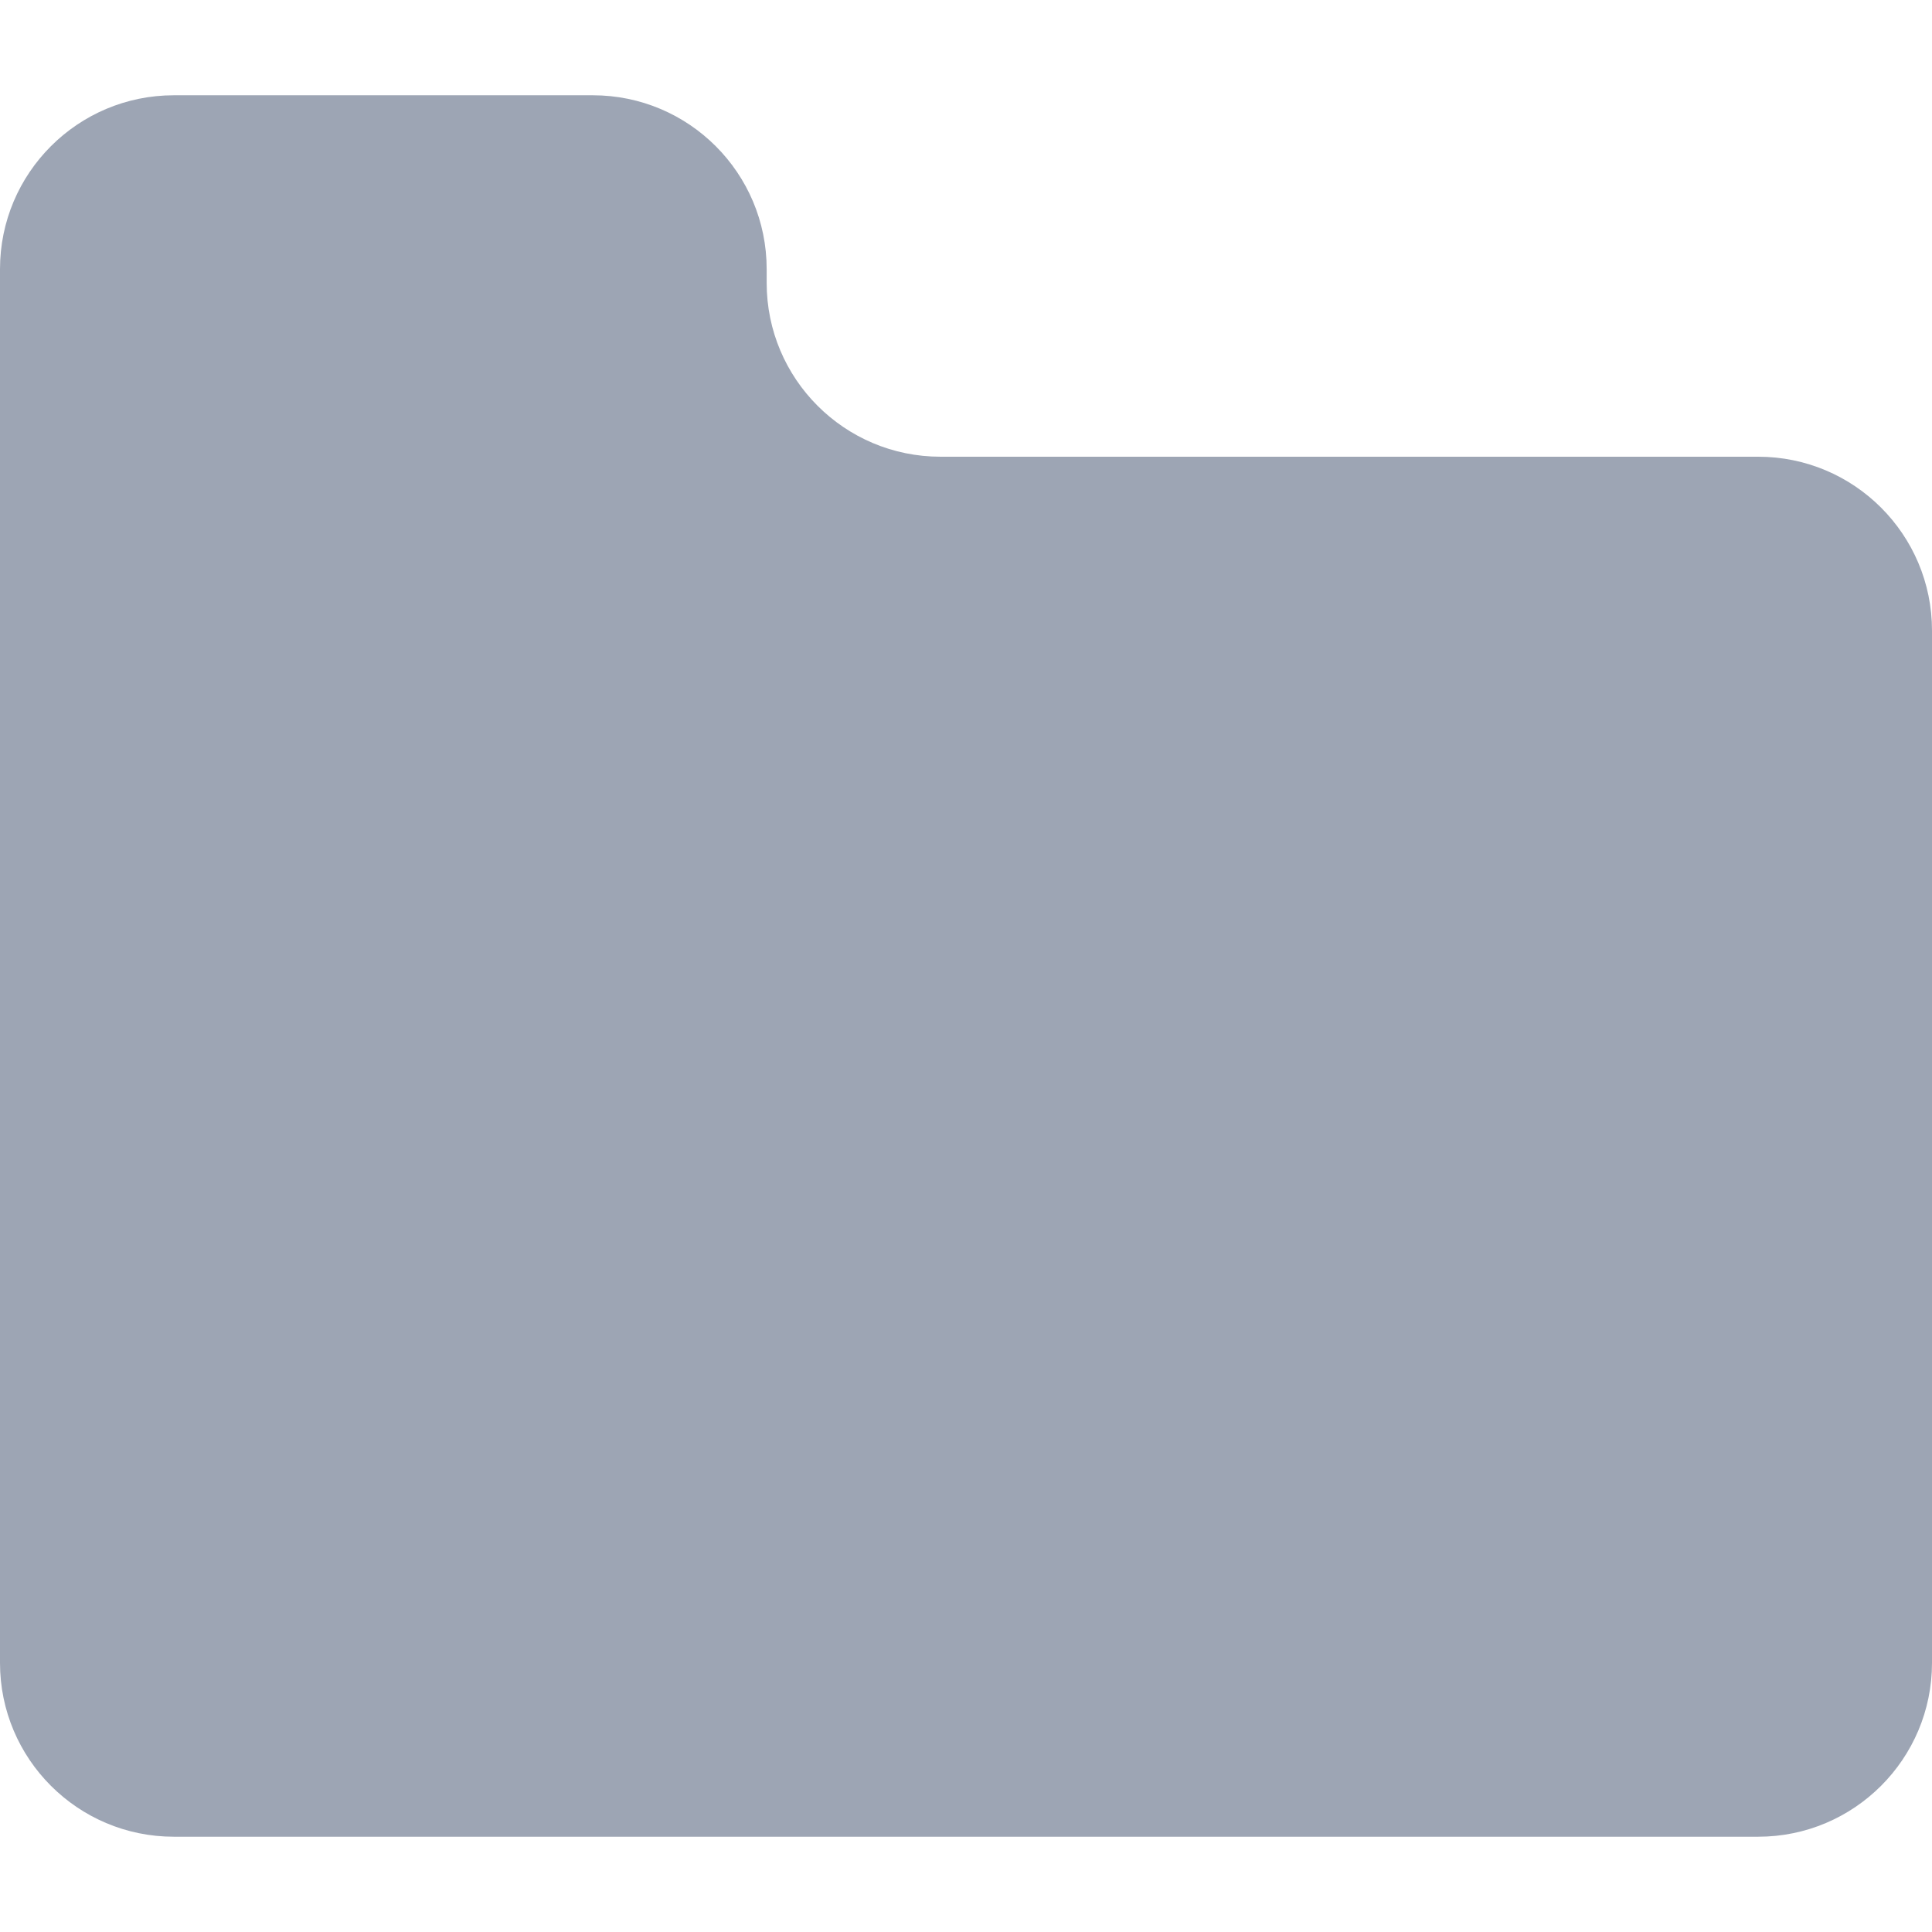
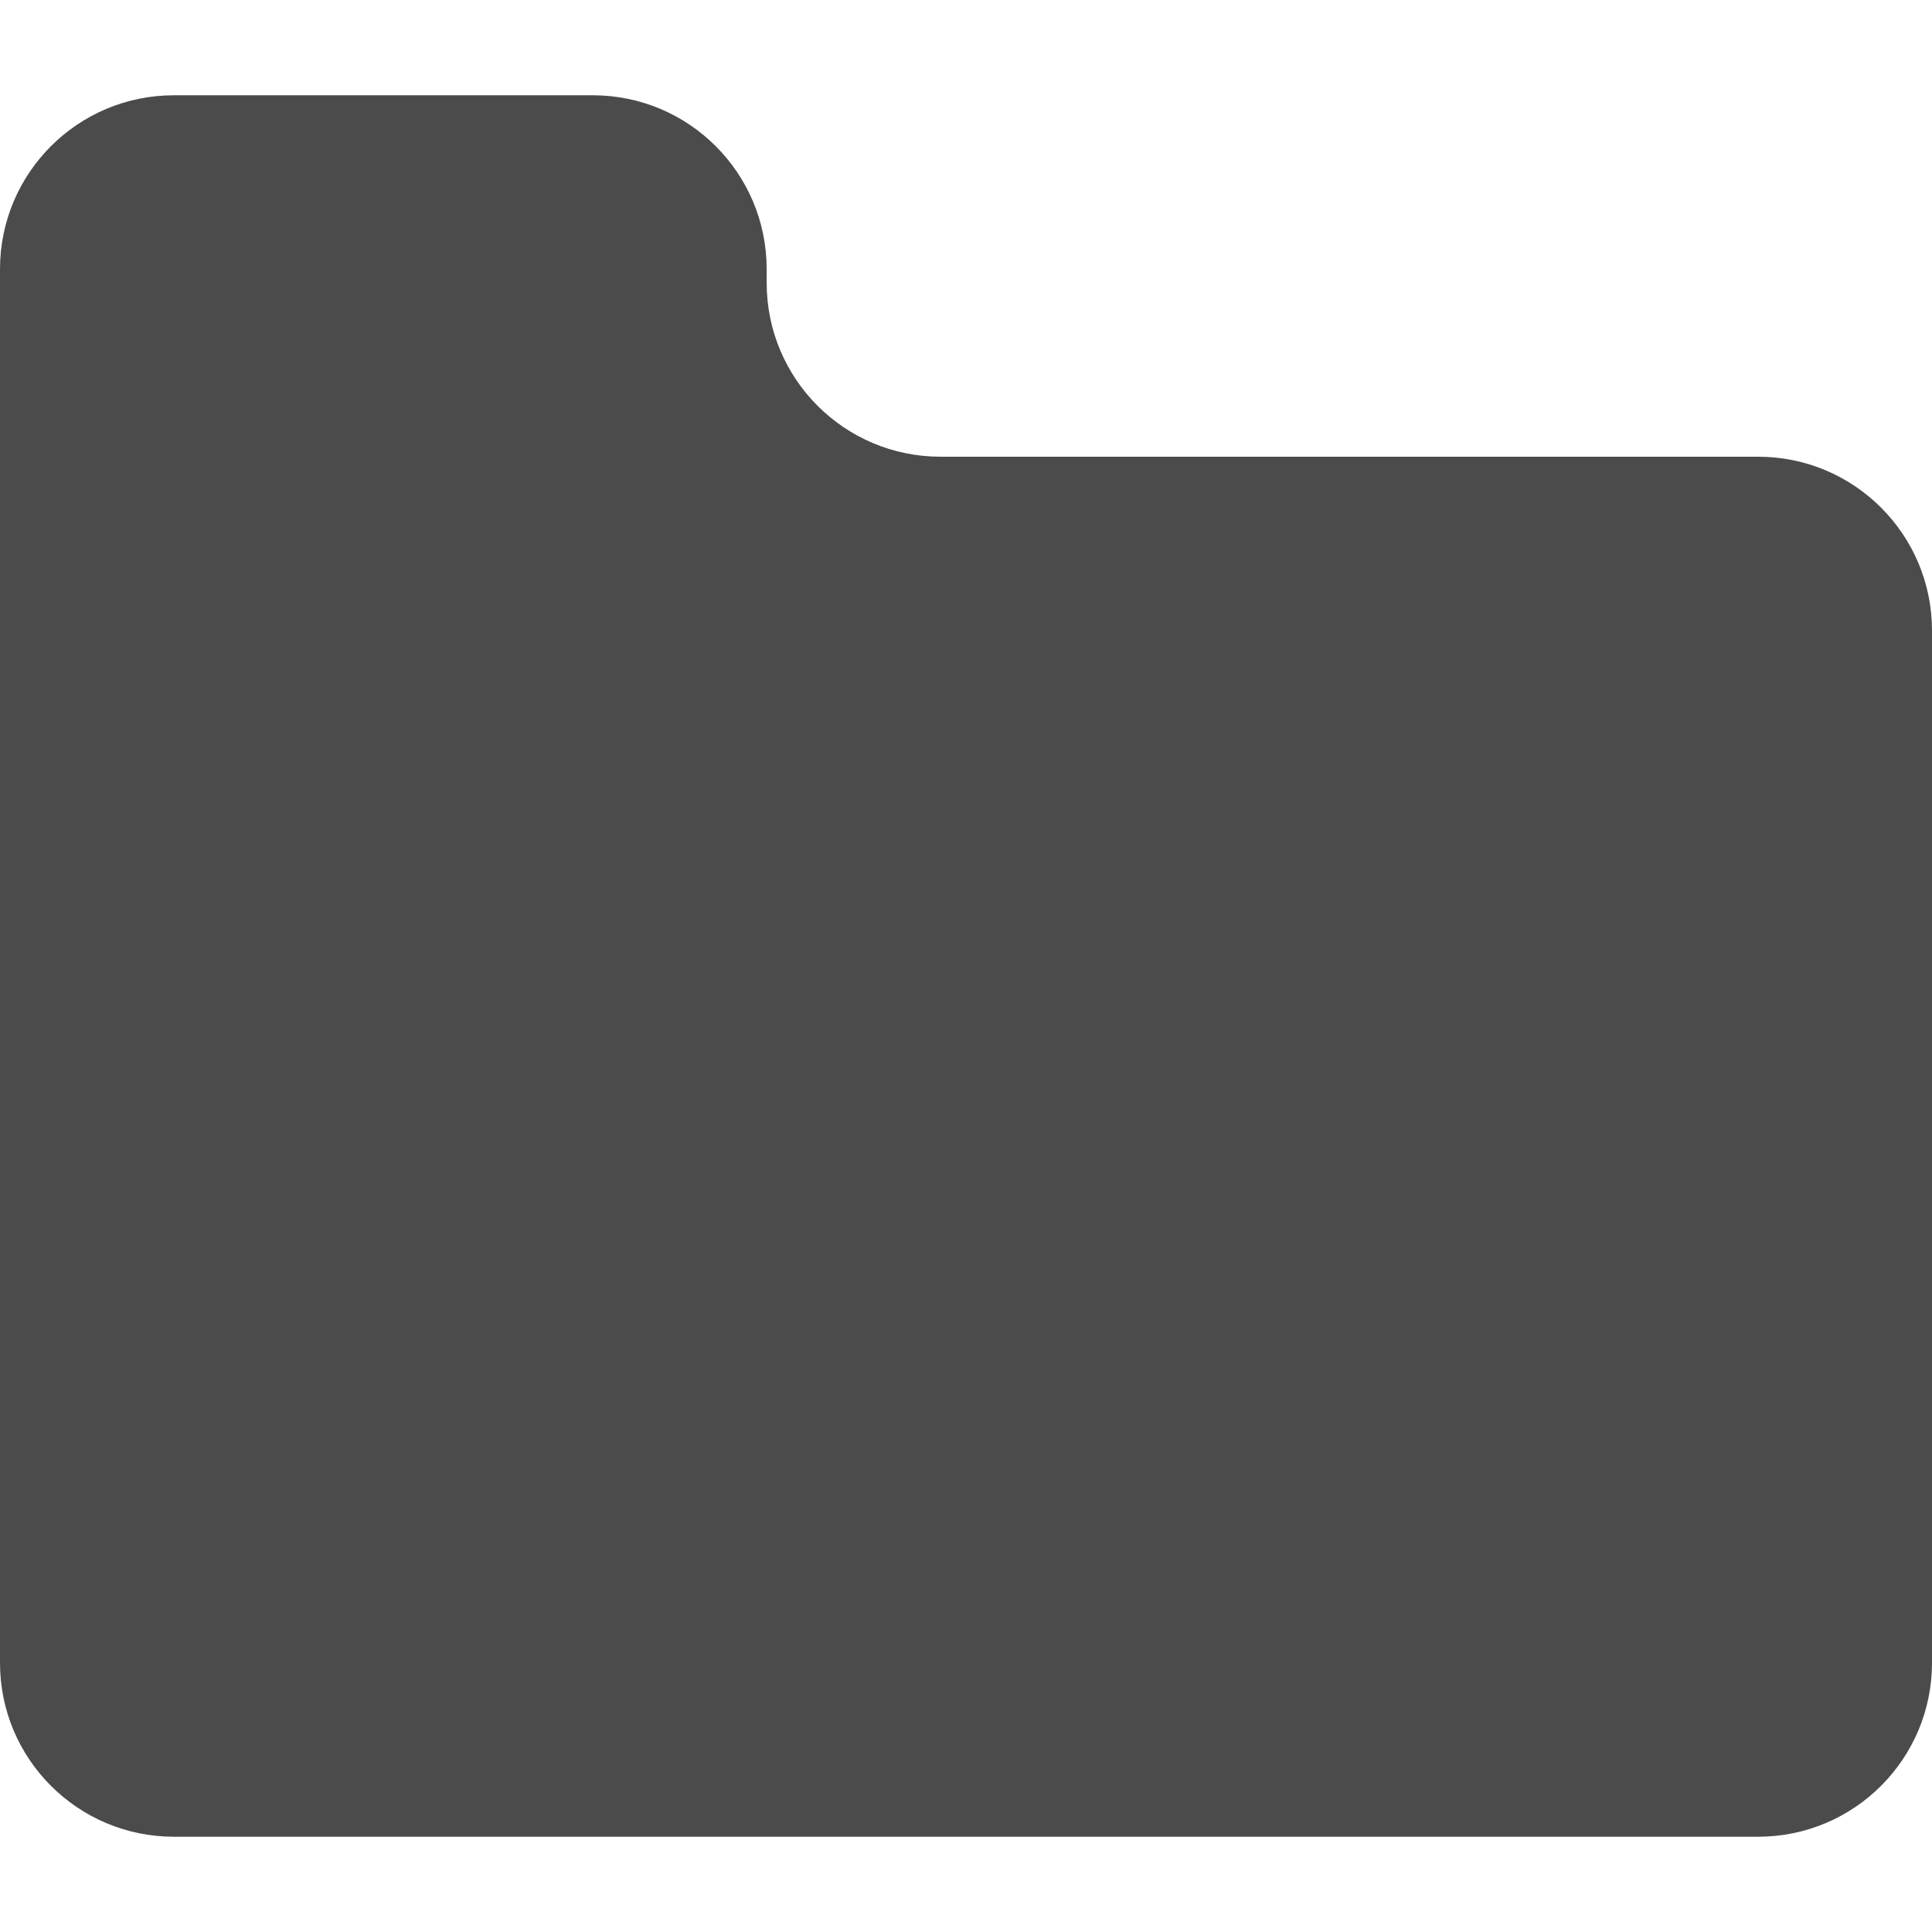
- <svg xmlns="http://www.w3.org/2000/svg" version="1.1" id="_x32_" x="0px" y="0px" viewBox="0 0 512 512" style="width: 256px; height: 256px; opacity: 1;" xml:space="preserve">
-   <style type="text/css">
- 	.st0{fill:#4B4B4B;}
- </style>
-   <g>
-     <path class="st0" d="M465.929,121.035H249.246c-25.444,0-46.071-20.627-46.071-46.071v-3.644c0-25.444-20.627-46.071-46.071-46.071   H46.071C20.627,25.25,0,45.877,0,71.321v49.714v49.342v270.302c0,25.444,20.627,46.071,46.071,46.071h419.858   c25.444,0,46.071-20.627,46.071-46.071V167.107C512,141.663,491.373,121.035,465.929,121.035z" style="fill: rgb(157, 165, 180);" />
-   </g>
+ <svg xmlns="http://www.w3.org/2000/svg" id="_x32_" viewBox="0 0 512 512" style="width:256px;height:256px">
+   <style>.st0{fill:#4b4b4b}</style>
+   <path class="st0" d="M465.929 121.035H249.246c-25.444 0-46.071-20.627-46.071-46.071V71.32c0-25.444-20.627-46.071-46.071-46.071H46.071C20.627 25.25 0 45.877 0 71.321v369.358c0 25.444 20.627 46.071 46.071 46.071h419.858c25.444 0 46.071-20.627 46.071-46.071V167.107c0-25.444-20.627-46.072-46.071-46.072z" fill="#9da5b4" />
</svg>
